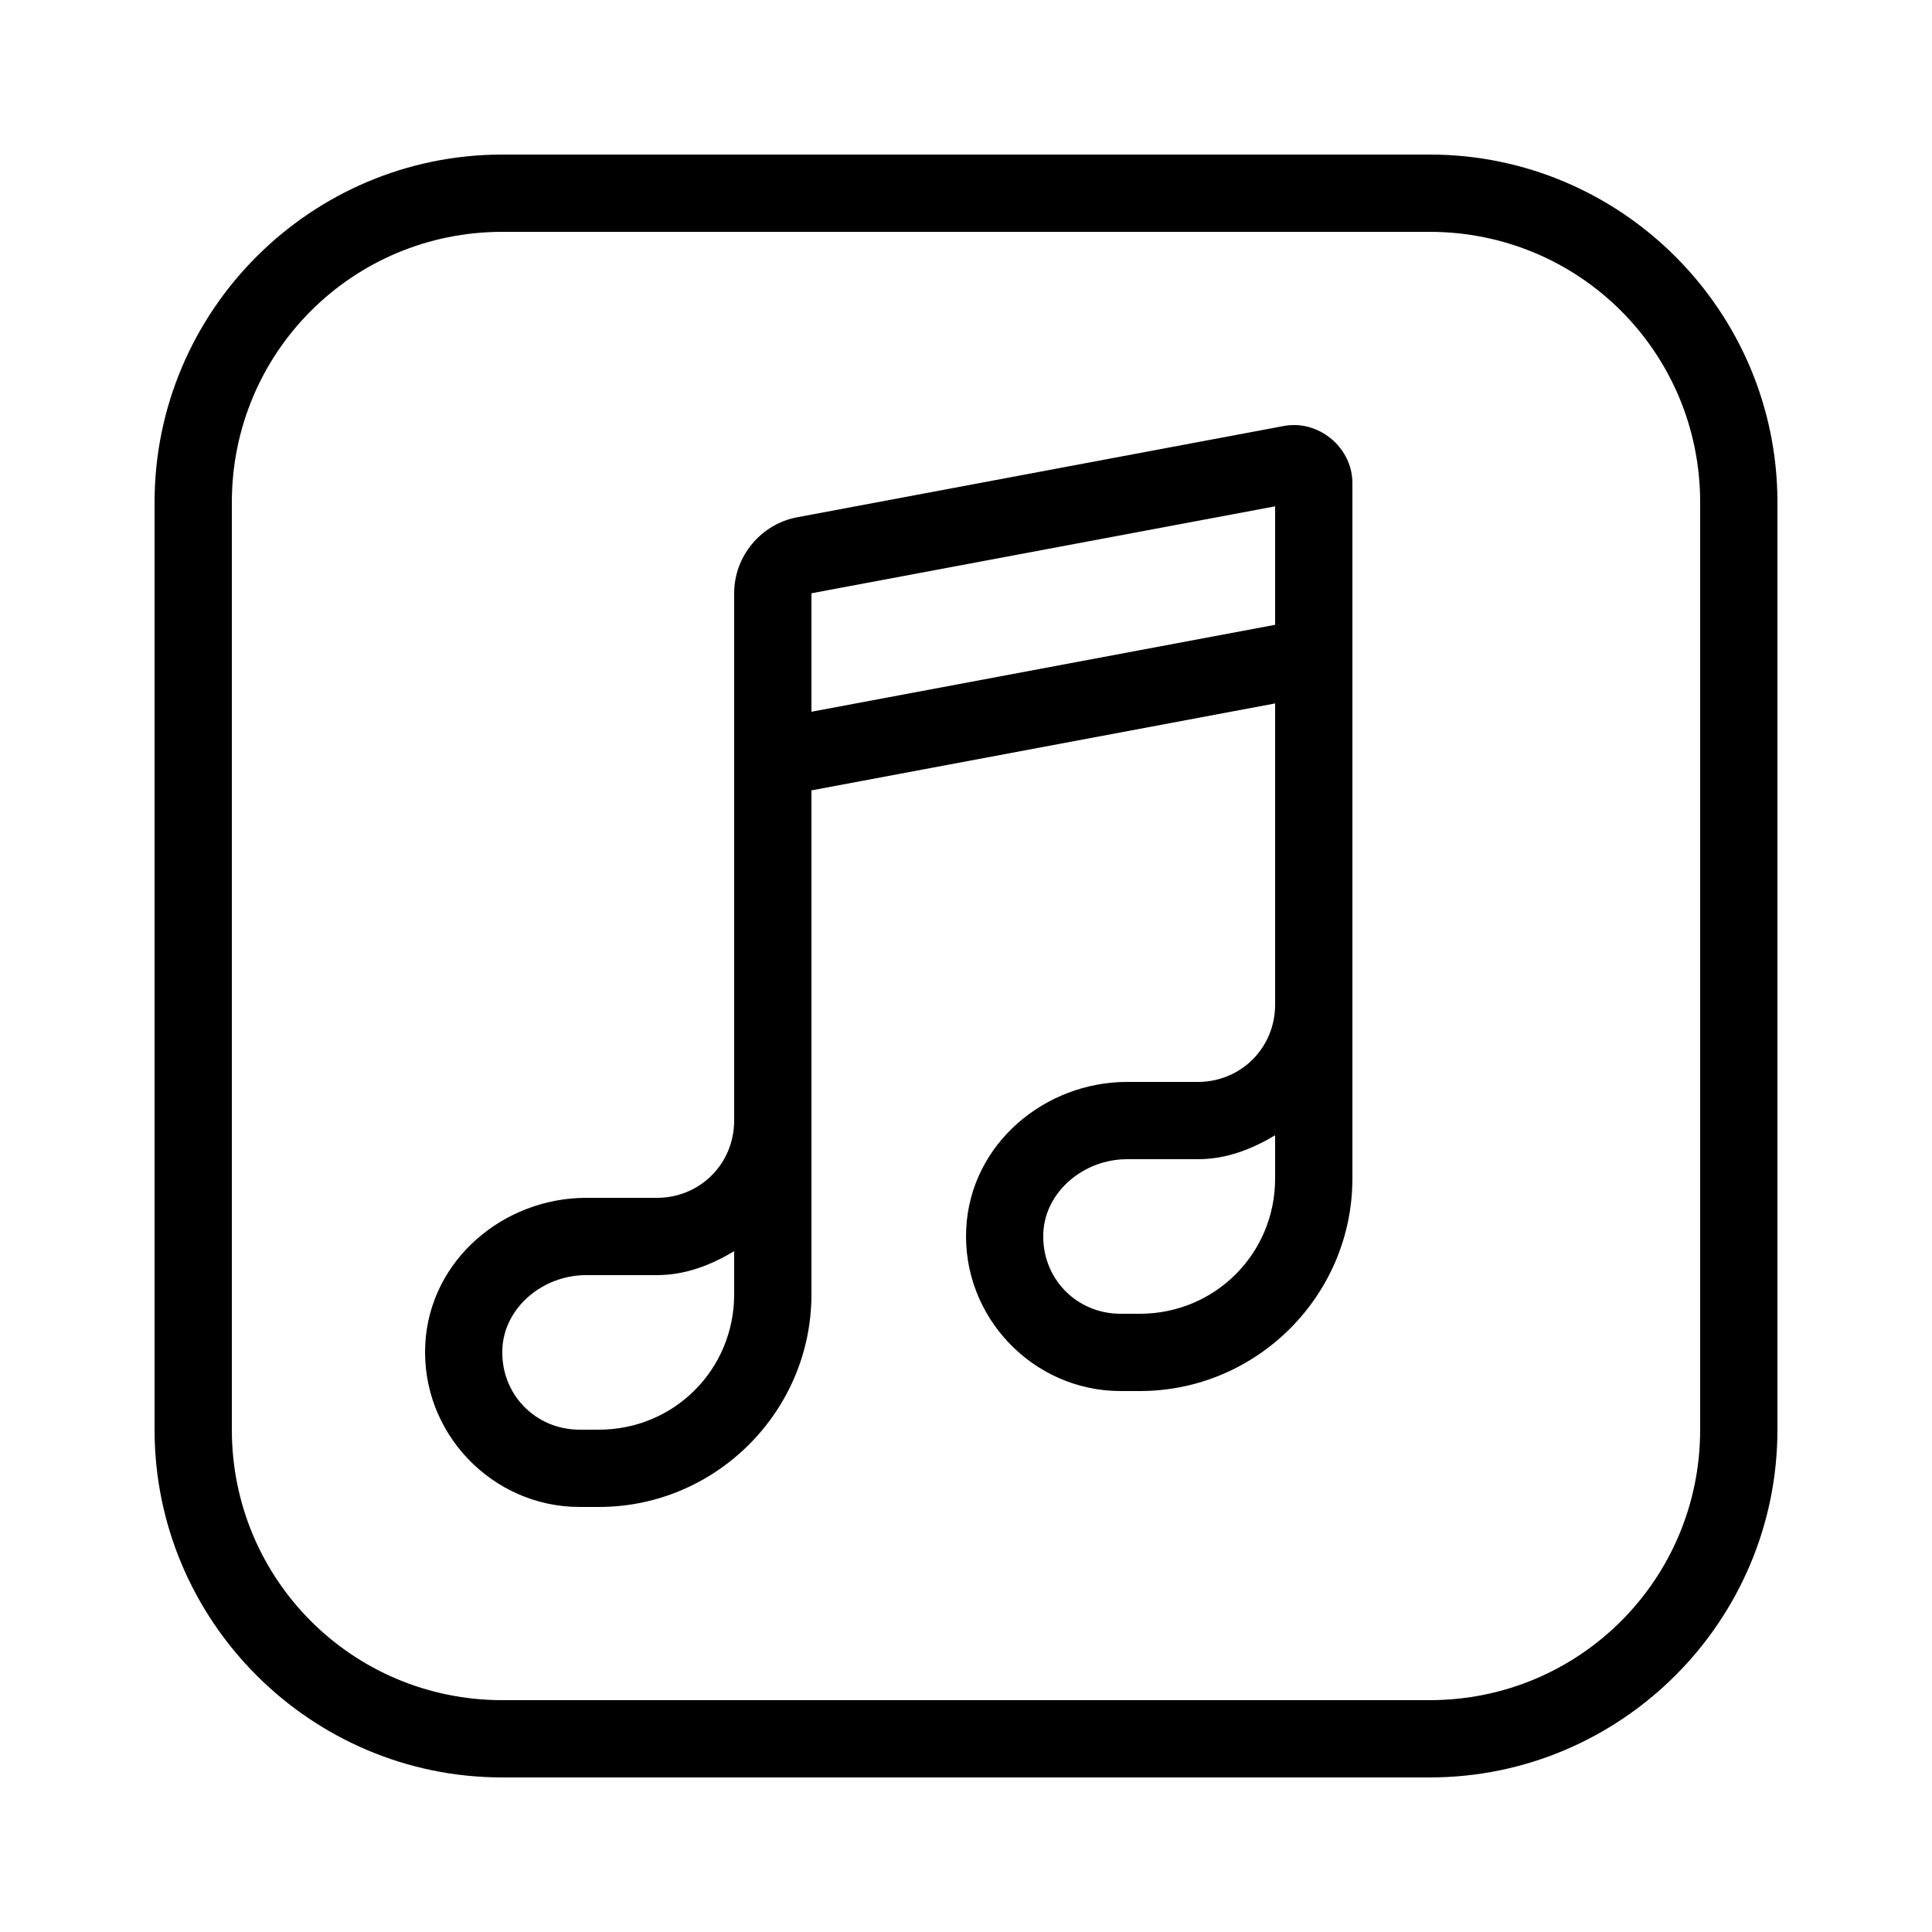
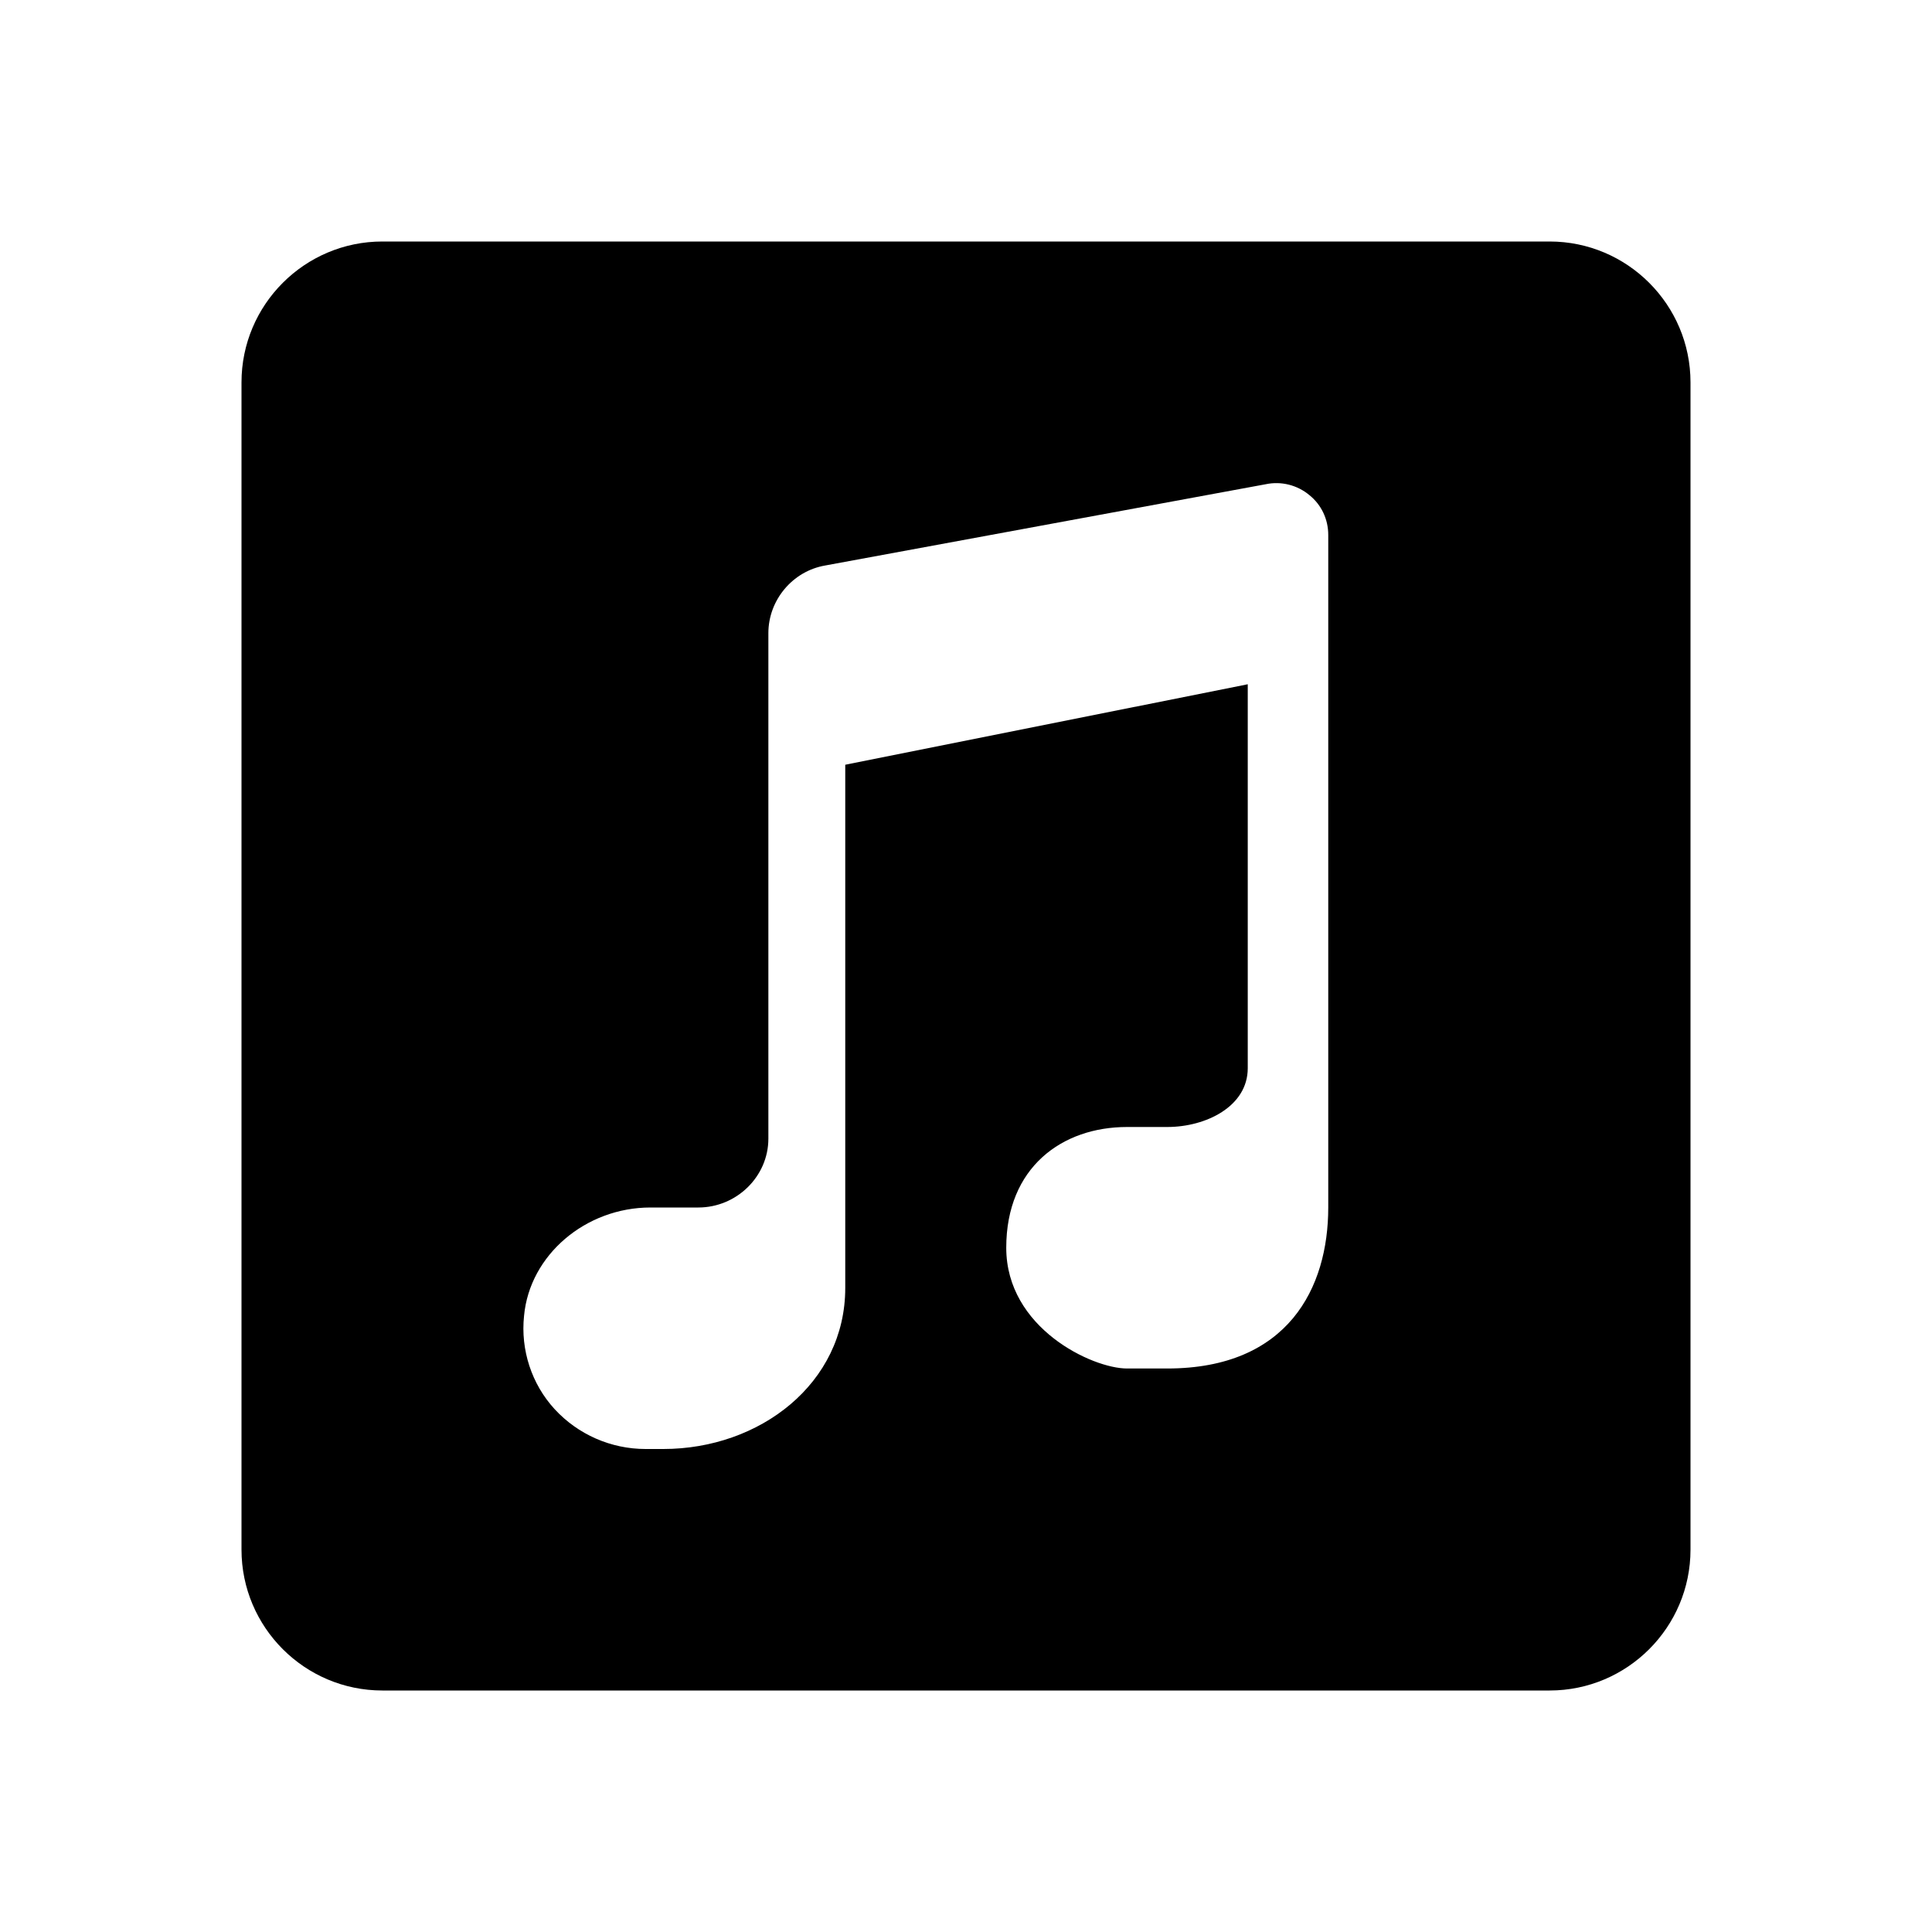
- <svg xmlns="http://www.w3.org/2000/svg" x="0px" y="0px" width="100" height="100" viewBox="0 0 50 50">
-   <path d="M 13 4 C 8.041 4 4 8.041 4 13 L 4 37 C 4 41.959 8.041 46 13 46 L 37 46 C 41.959 46 46 41.959 46 37 L 46 13 C 46 8.041 41.959 4 37 4 L 13 4 z M 13 6 L 37 6 C 40.877 6 44 9.123 44 13 L 44 37 C 44 40.877 40.877 44 37 44 L 13 44 C 9.123 44 6 40.877 6 37 L 6 13 C 6 9.123 9.123 6 13 6 z M 33.561 11.002 C 33.45 10.996 33.337 11.004 33.225 11.025 L 33.223 11.025 L 20.631 13.387 C 19.692 13.563 19 14.397 19 15.354 L 19 28.986 A 1 1 0 0 0 19 29 C 19 30.117 18.117 31 17 31 L 15.17 31 C 13.047 31 11.121 32.594 11.006 34.787 C 10.887 37.074 12.732 39 15 39 L 15.5 39 C 18.526 39 21 36.526 21 33.5 L 21 29 L 21 20.455 L 33 18.205 L 33 26 C 33 27.117 32.117 28 31 28 L 29.17 28 C 27.047 28 25.121 29.594 25.006 31.787 C 24.887 34.074 26.732 36 29 36 L 29.5 36 C 32.526 36 35 33.526 35 30.5 L 35 26 L 35 12.5 C 35 11.697 34.332 11.041 33.561 11.002 z M 33 13.104 L 33 16.17 L 21 18.42 L 21 15.354 L 33 13.104 z M 33 29.381 L 33 30.5 C 33 32.444 31.444 34 29.5 34 L 29 34 C 27.848 34 26.941 33.064 27.002 31.891 C 27.057 30.838 28.045 30 29.17 30 L 31 30 C 31.743 30 32.402 29.738 33 29.381 z M 19 32.381 L 19 33.5 C 19 35.444 17.444 37 15.5 37 L 15 37 C 13.848 37 12.941 36.064 13.002 34.891 C 13.057 33.838 14.045 33 15.17 33 L 17 33 C 17.743 33 18.402 32.738 19 32.381 z" />
+ <svg xmlns="http://www.w3.org/2000/svg" x="0px" y="0px" width="100" height="100" viewBox="0 0 48 48">
+   <path d="M38.5,6h-29C7.57,6,6,7.57,6,9.5v29C6,40.43,7.57,42,9.5,42h29c1.93,0,3.5-1.57,3.5-3.5v-29C42,7.57,40.43,6,38.5,6z M33,30c0,2-1,4-4,4h-1c-0.86,0-3-1-3-3s1.39-3,3-3h1c0.96,0,2-0.51,2-1.46V17l-10,2v13c0,2.37-2.12,4-4.52,4h-0.44 c-0.86,0-1.68-0.36-2.26-0.99c-0.57-0.62-0.85-1.47-0.76-2.32c0.14-1.51,1.53-2.69,3.14-2.69h1.19c0.95,0,1.74-0.77,1.74-1.71 V15.73c0-0.82,0.6-1.54,1.41-1.68l10.95-2.02c0.38-0.08,0.78,0.02,1.08,0.27c0.3,0.24,0.47,0.6,0.47,0.99V30z" />
</svg>
